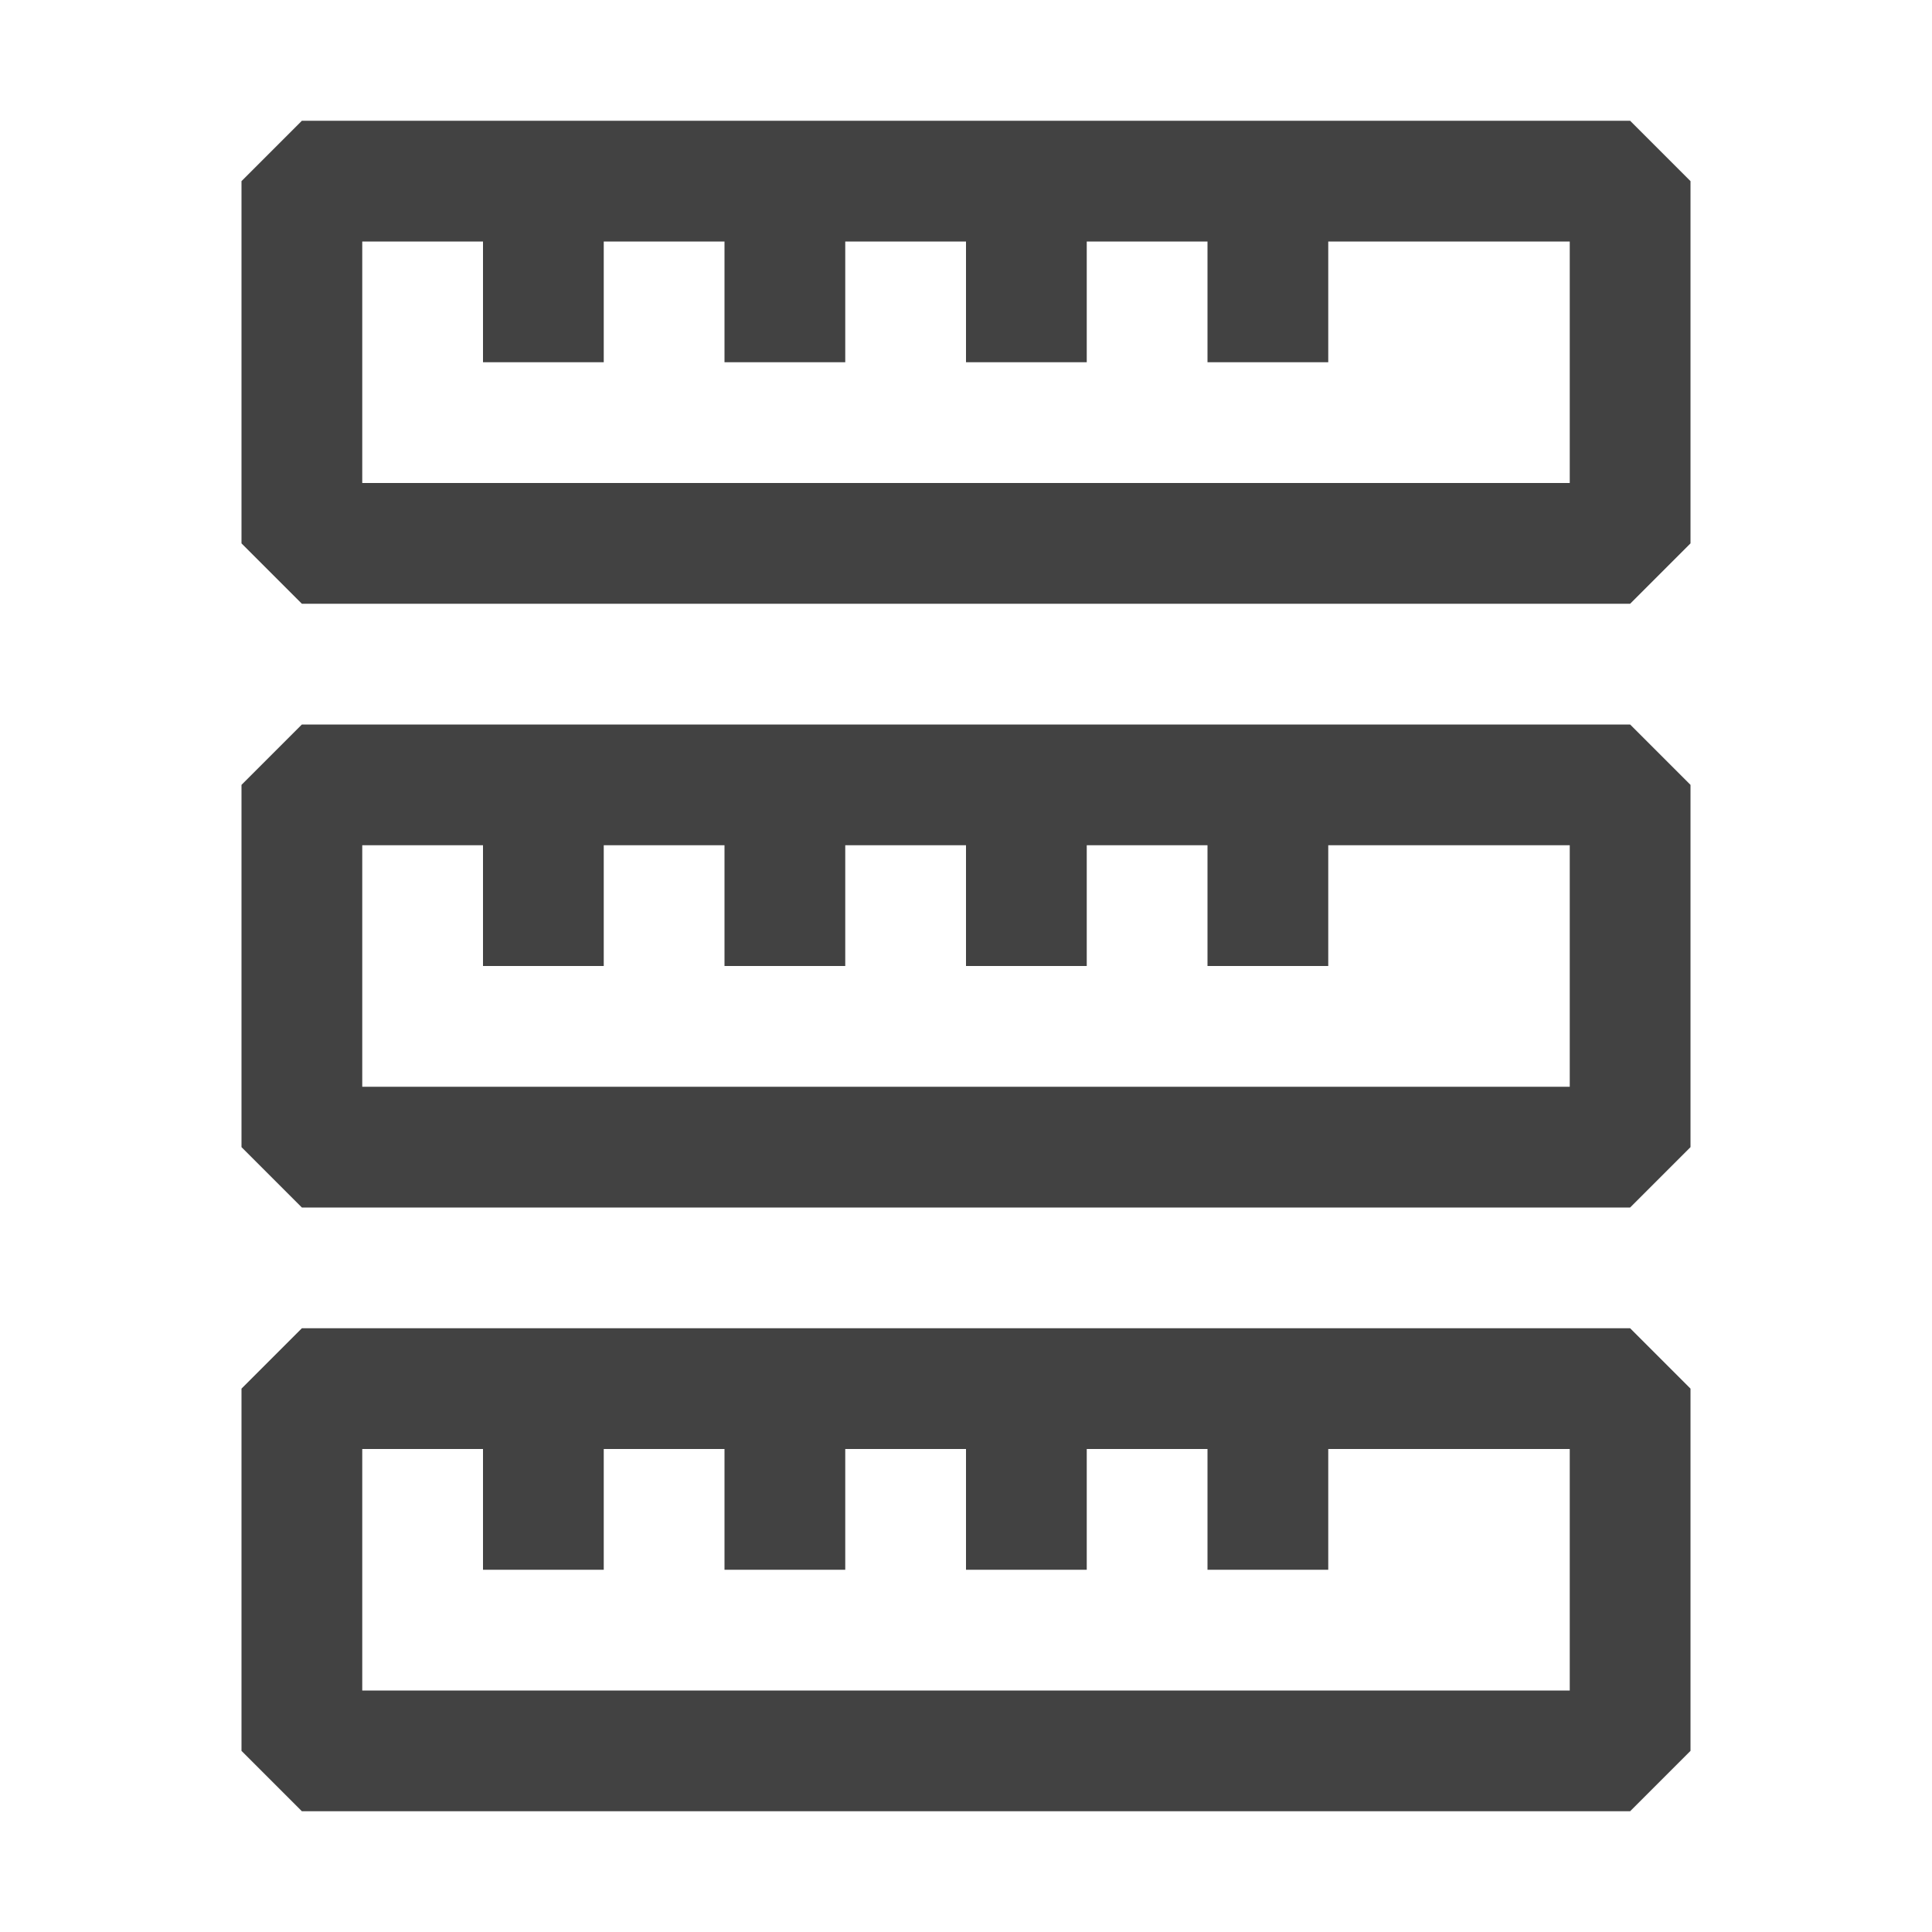
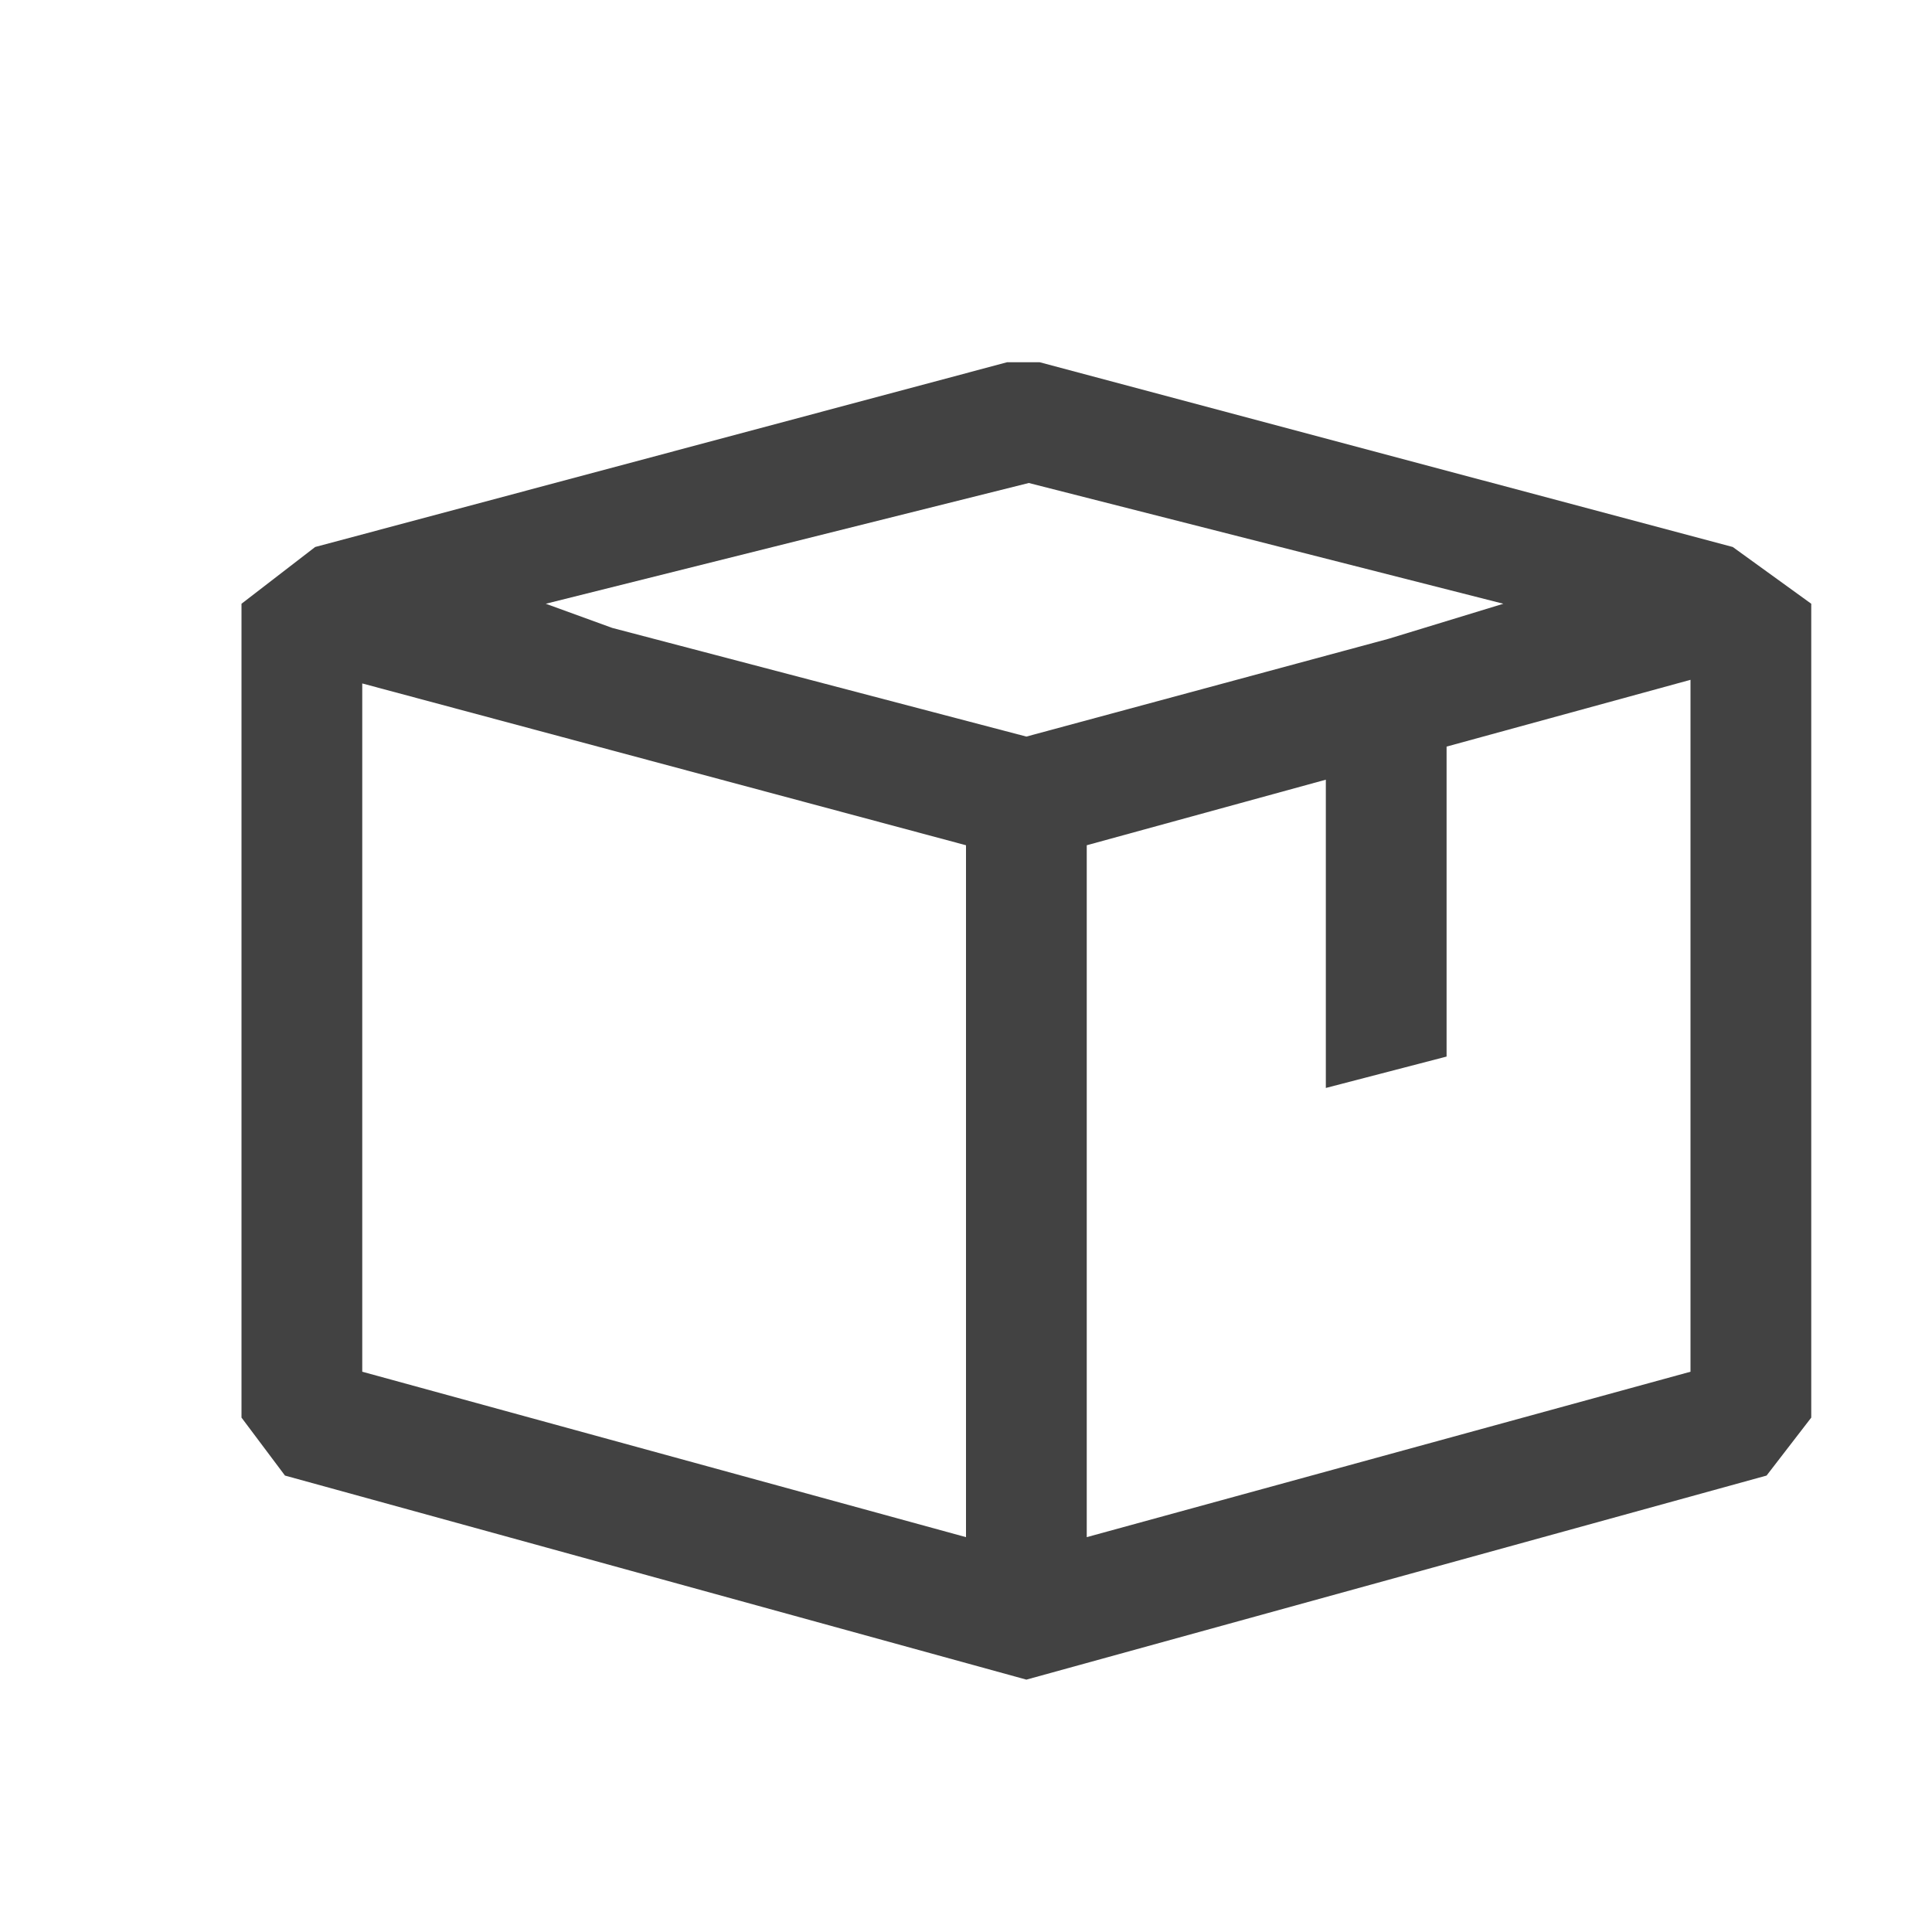
<svg xmlns="http://www.w3.org/2000/svg" width="16" height="16" viewBox="0 0 16 16" fill="none">
-   <path fill-rule="evenodd" clip-rule="evenodd" d="M2.5 5L2 4.5V1.5L2.5 1H13.5L14 1.5V4.5L13.5 5H2.5ZM10 2H9V3H8V2H7V3H6V2H5V3H4V2H3V4H13V2H11V3H10V2ZM2.5 10L2 9.5V6.5L2.5 6H13.5L14 6.5V9.5L13.5 10H2.5ZM6 7H5V8H4V7H3V9H13V7H11V8H10V7H9V8H8V7H7V8H6V7ZM13.5 15L14 14.5V11.5L13.5 11H2.5L2 11.5V14.5L2.5 15H13.5ZM3 14V12H4V13H5V12H6V13H7V12H8V13H9V12H10V13H11V12H13V14H3Z" fill="#424242" />
+   <path fill-rule="evenodd" clip-rule="evenodd" d="M8.61 3L14.35 4.53L15 5V11.74L14.63 12.22L8.5 13.91L2.36 12.22L2 11.74V5L2.61 4.53L8.34 3H8.61ZM8.52 4L4.52 5L5.07 5.2L8.5 6.1L11.5 5.29L12.45 5L8.52 4ZM3 11.36L8 12.73V7L3 5.66V11.36ZM9 7V12.73L14 11.36V5.63L11.98 6.183V8.75L10.98 9.01V6.457L9 7Z" fill="#424242" />
</svg>
